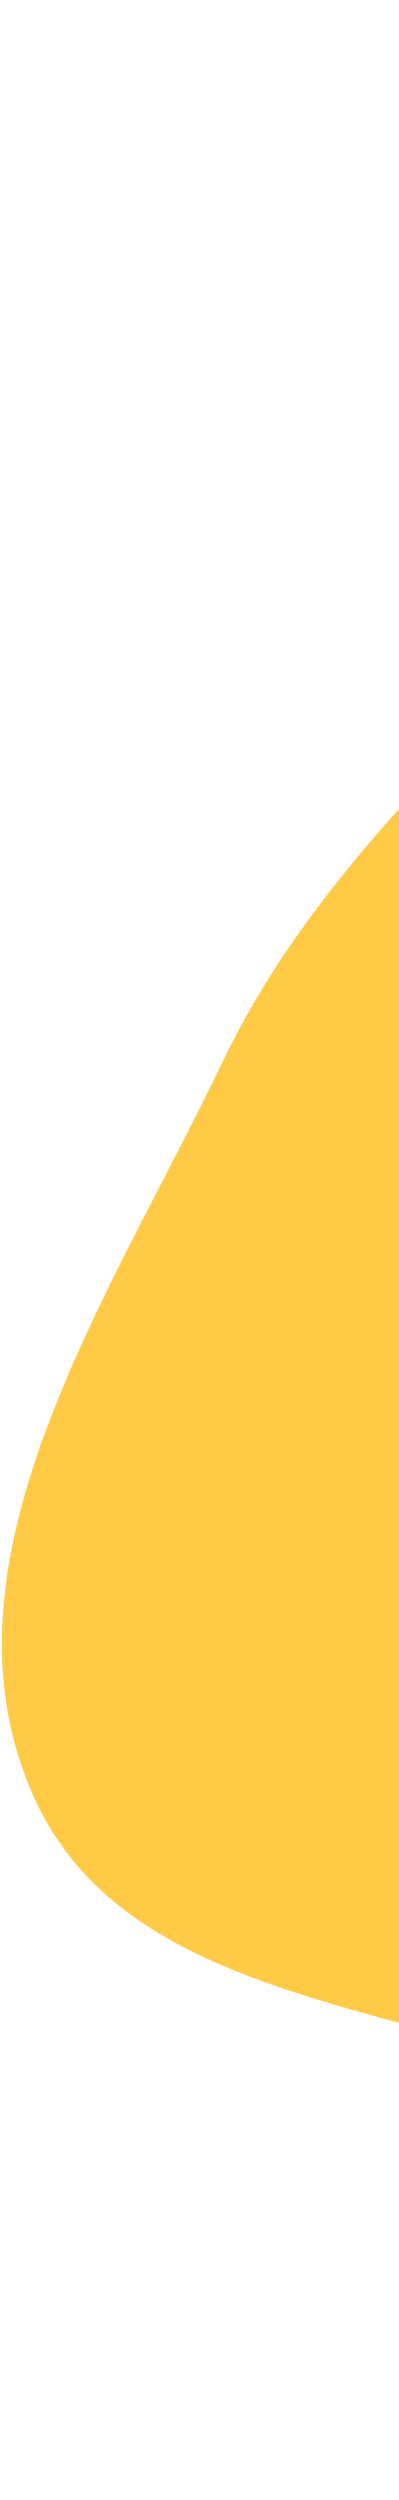
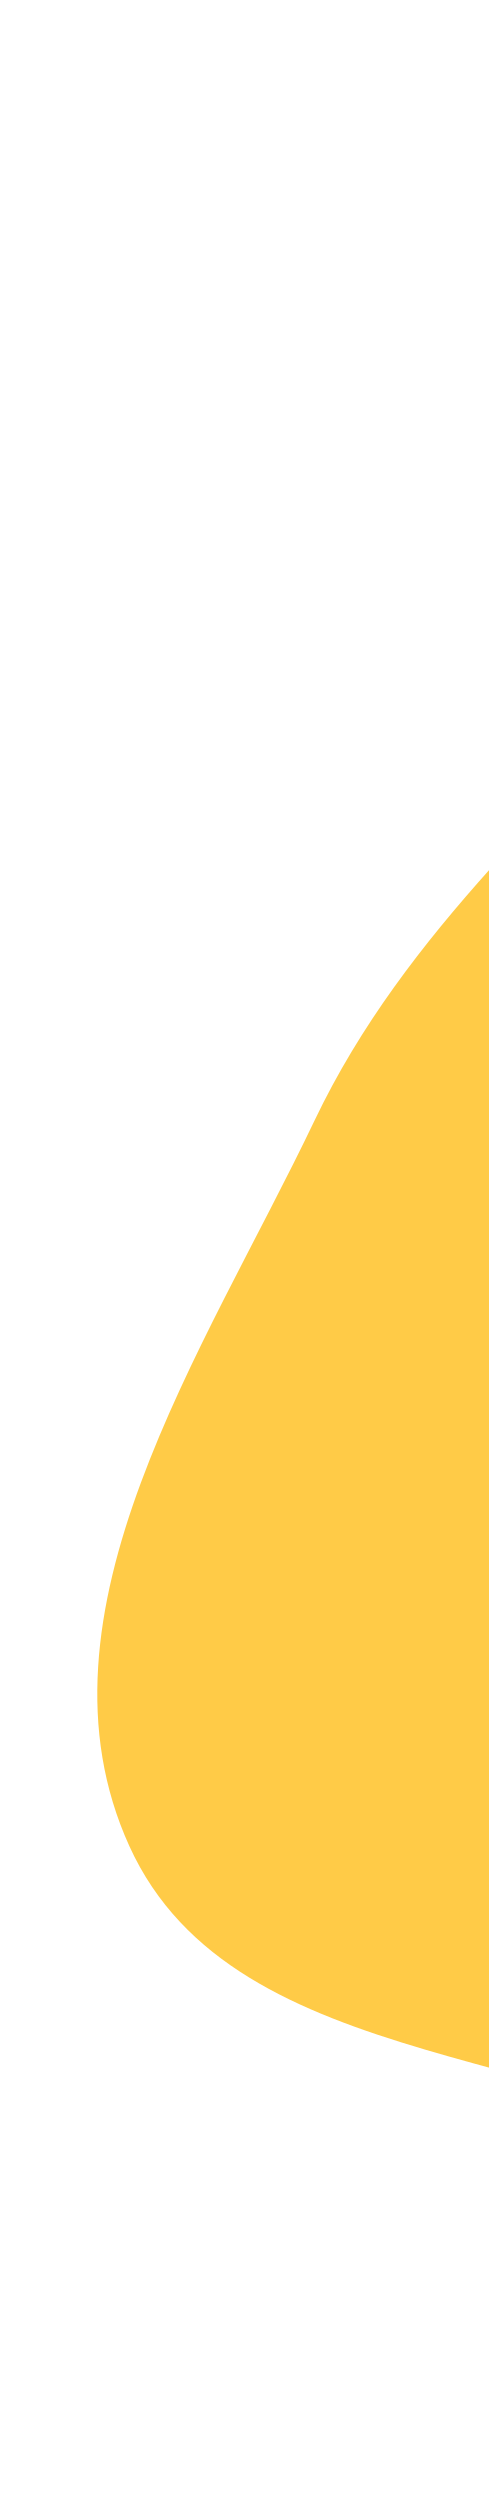
- <svg xmlns="http://www.w3.org/2000/svg" width="103" height="646" viewBox="0 0 103 646" fill="none">
-   <path fill-rule="evenodd" clip-rule="evenodd" d="M298.088 5.368C366.238 -11.595 441.732 19.258 494.647 65.434C544.195 108.672 541.593 183.211 569.902 242.568C601.331 308.464 685.768 360.555 669.328 431.688C652.95 502.549 553.855 511.296 497.242 556.951C441.714 601.731 412.876 696.657 341.544 696.025C269.233 695.385 243.852 595.467 184.482 554.18C129.196 515.732 36.756 525.997 8.894 464.69C-18.845 403.656 28.538 335.085 57.409 274.577C81.253 224.605 122.704 190.105 159.608 148.827C205.017 98.034 231.974 21.824 298.088 5.368Z" fill="#FFCB47" />
+ <svg xmlns="http://www.w3.org/2000/svg" width="128" height="655" viewBox="0 0 128 655" fill="none">
+   <path fill-rule="evenodd" clip-rule="evenodd" d="M323.088 24.368C391.238 7.405 466.732 38.258 519.647 84.434C569.195 127.672 566.593 202.211 594.902 261.568C626.331 327.464 710.768 379.555 694.328 450.688C677.95 521.549 578.855 530.296 522.242 575.951C466.714 620.731 437.876 715.657 366.544 715.025C294.233 714.385 268.852 614.467 209.482 573.18C154.196 534.732 61.756 544.997 33.894 483.69C6.155 422.656 53.538 354.085 82.409 293.577C106.253 243.605 147.704 209.105 184.608 167.827C230.017 117.034 256.974 40.824 323.088 24.368Z" fill="#FFCB47" />
</svg>
